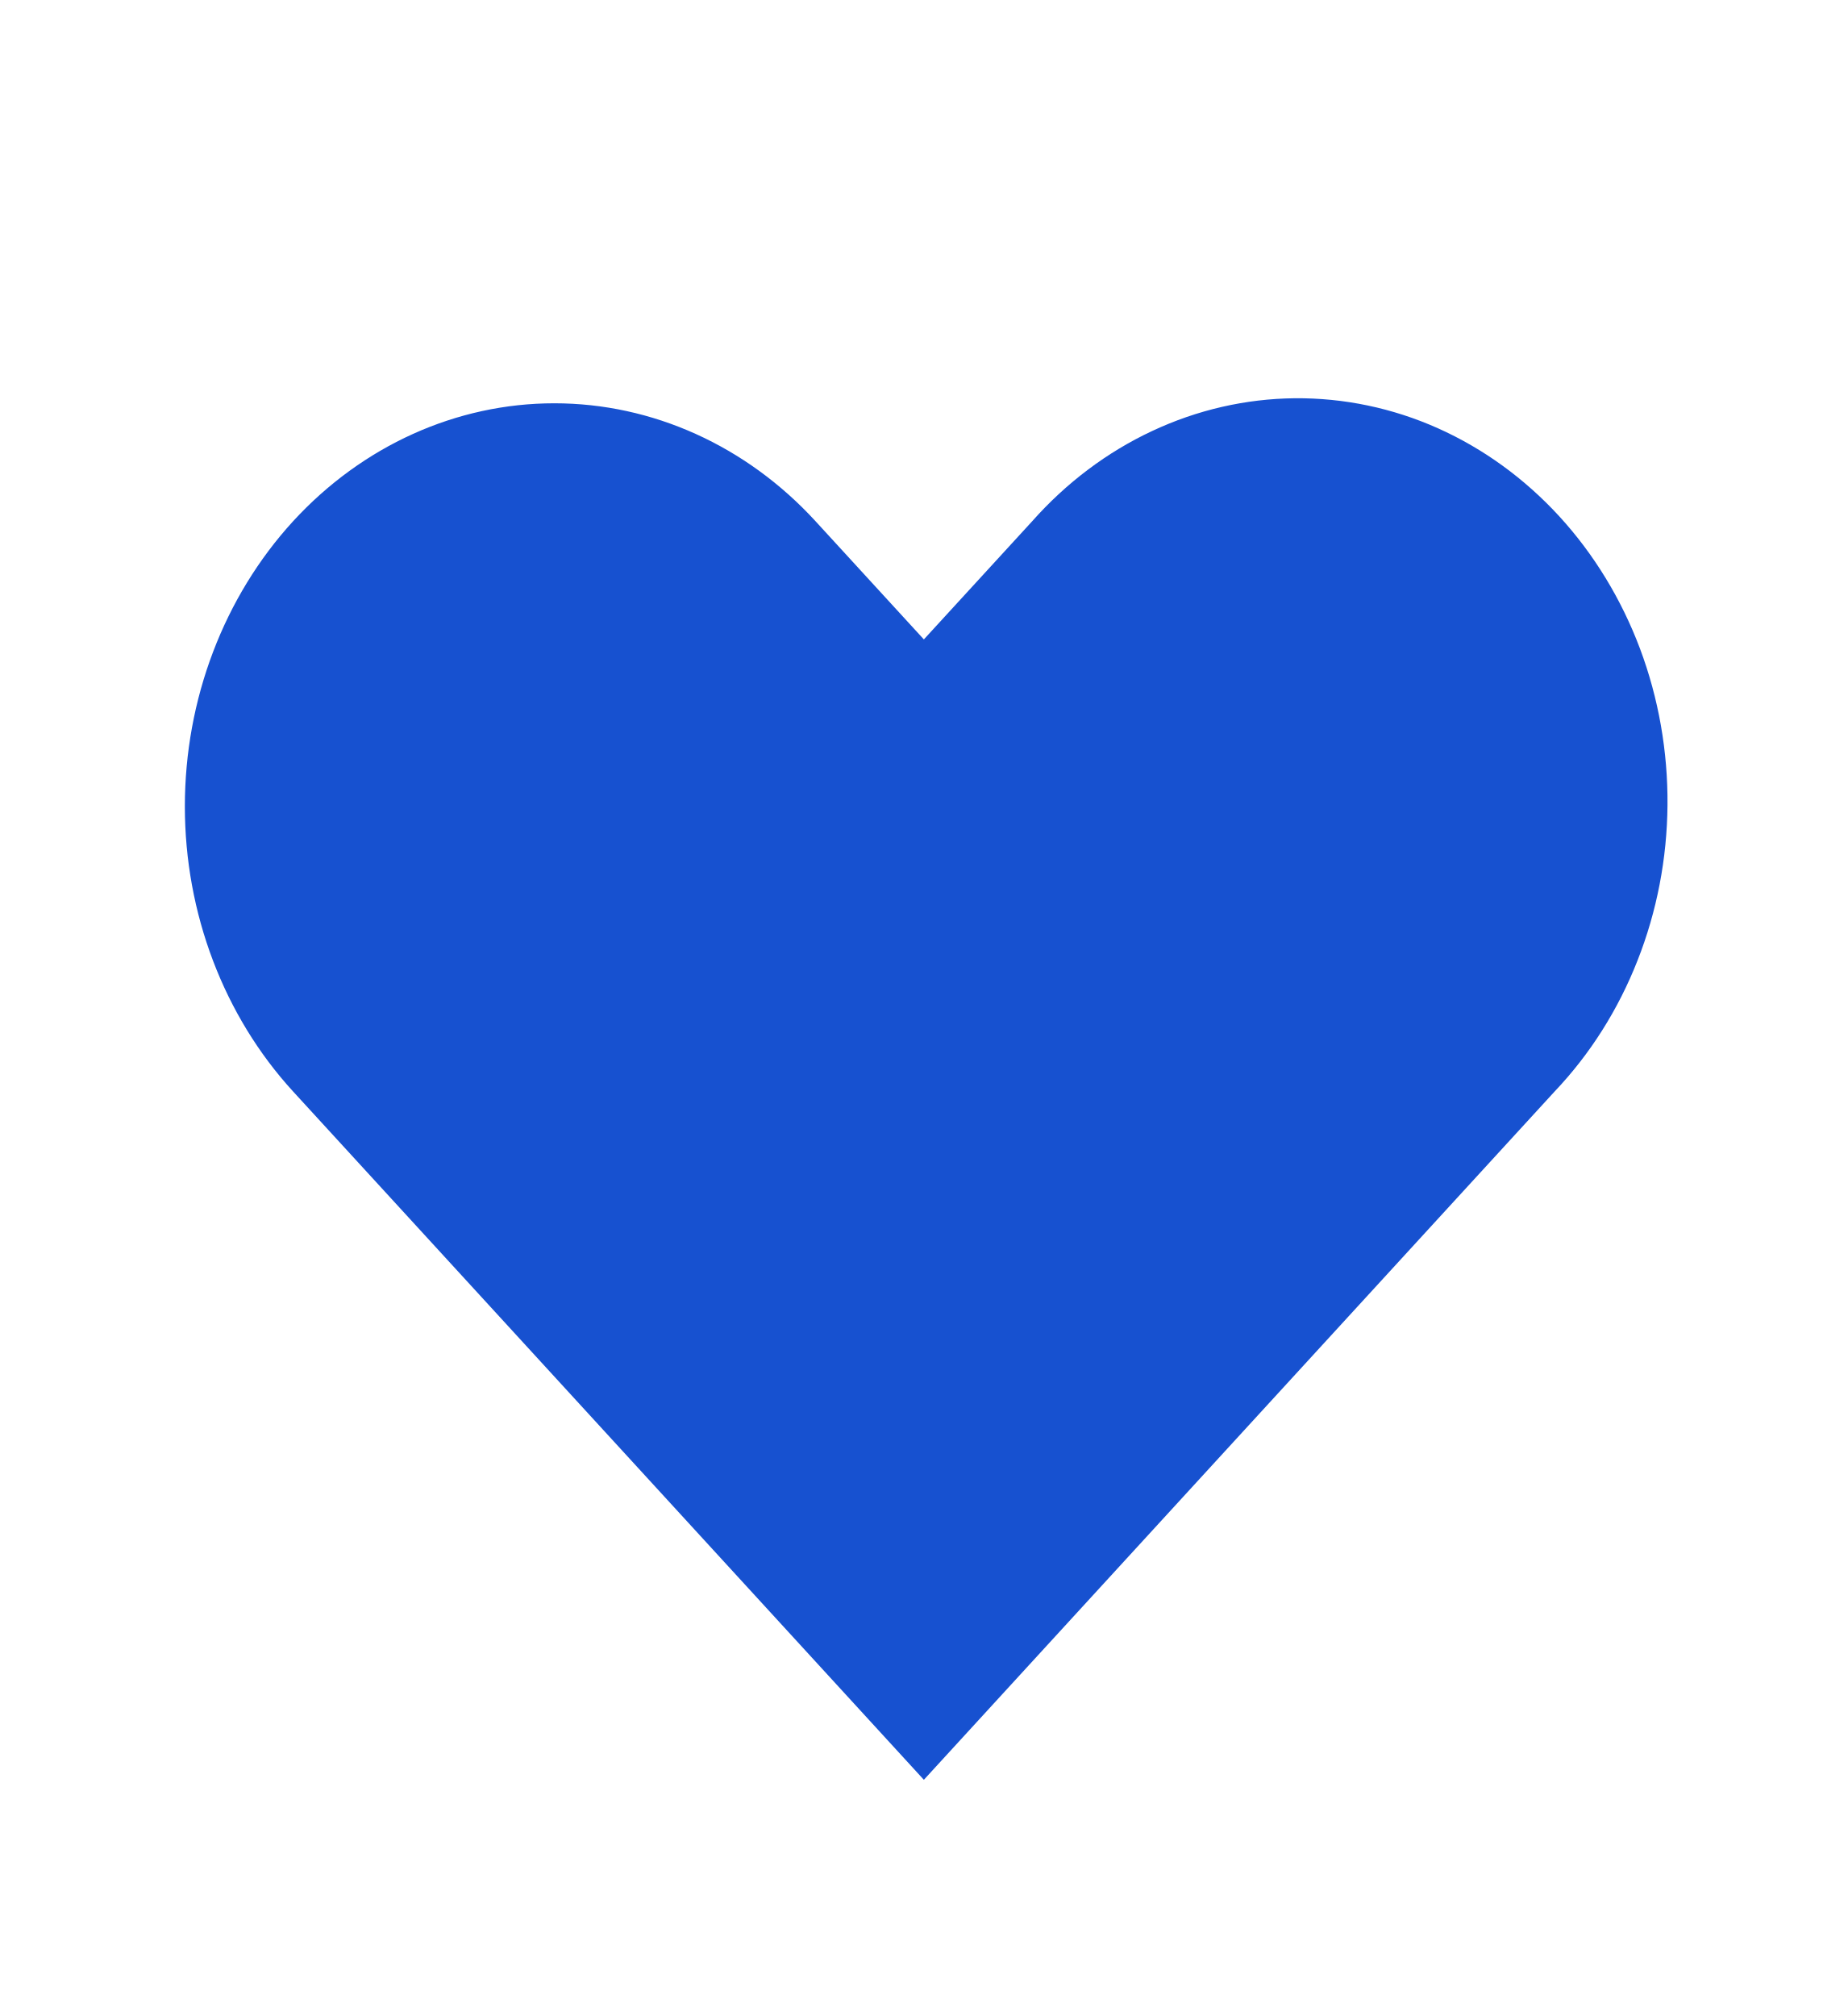
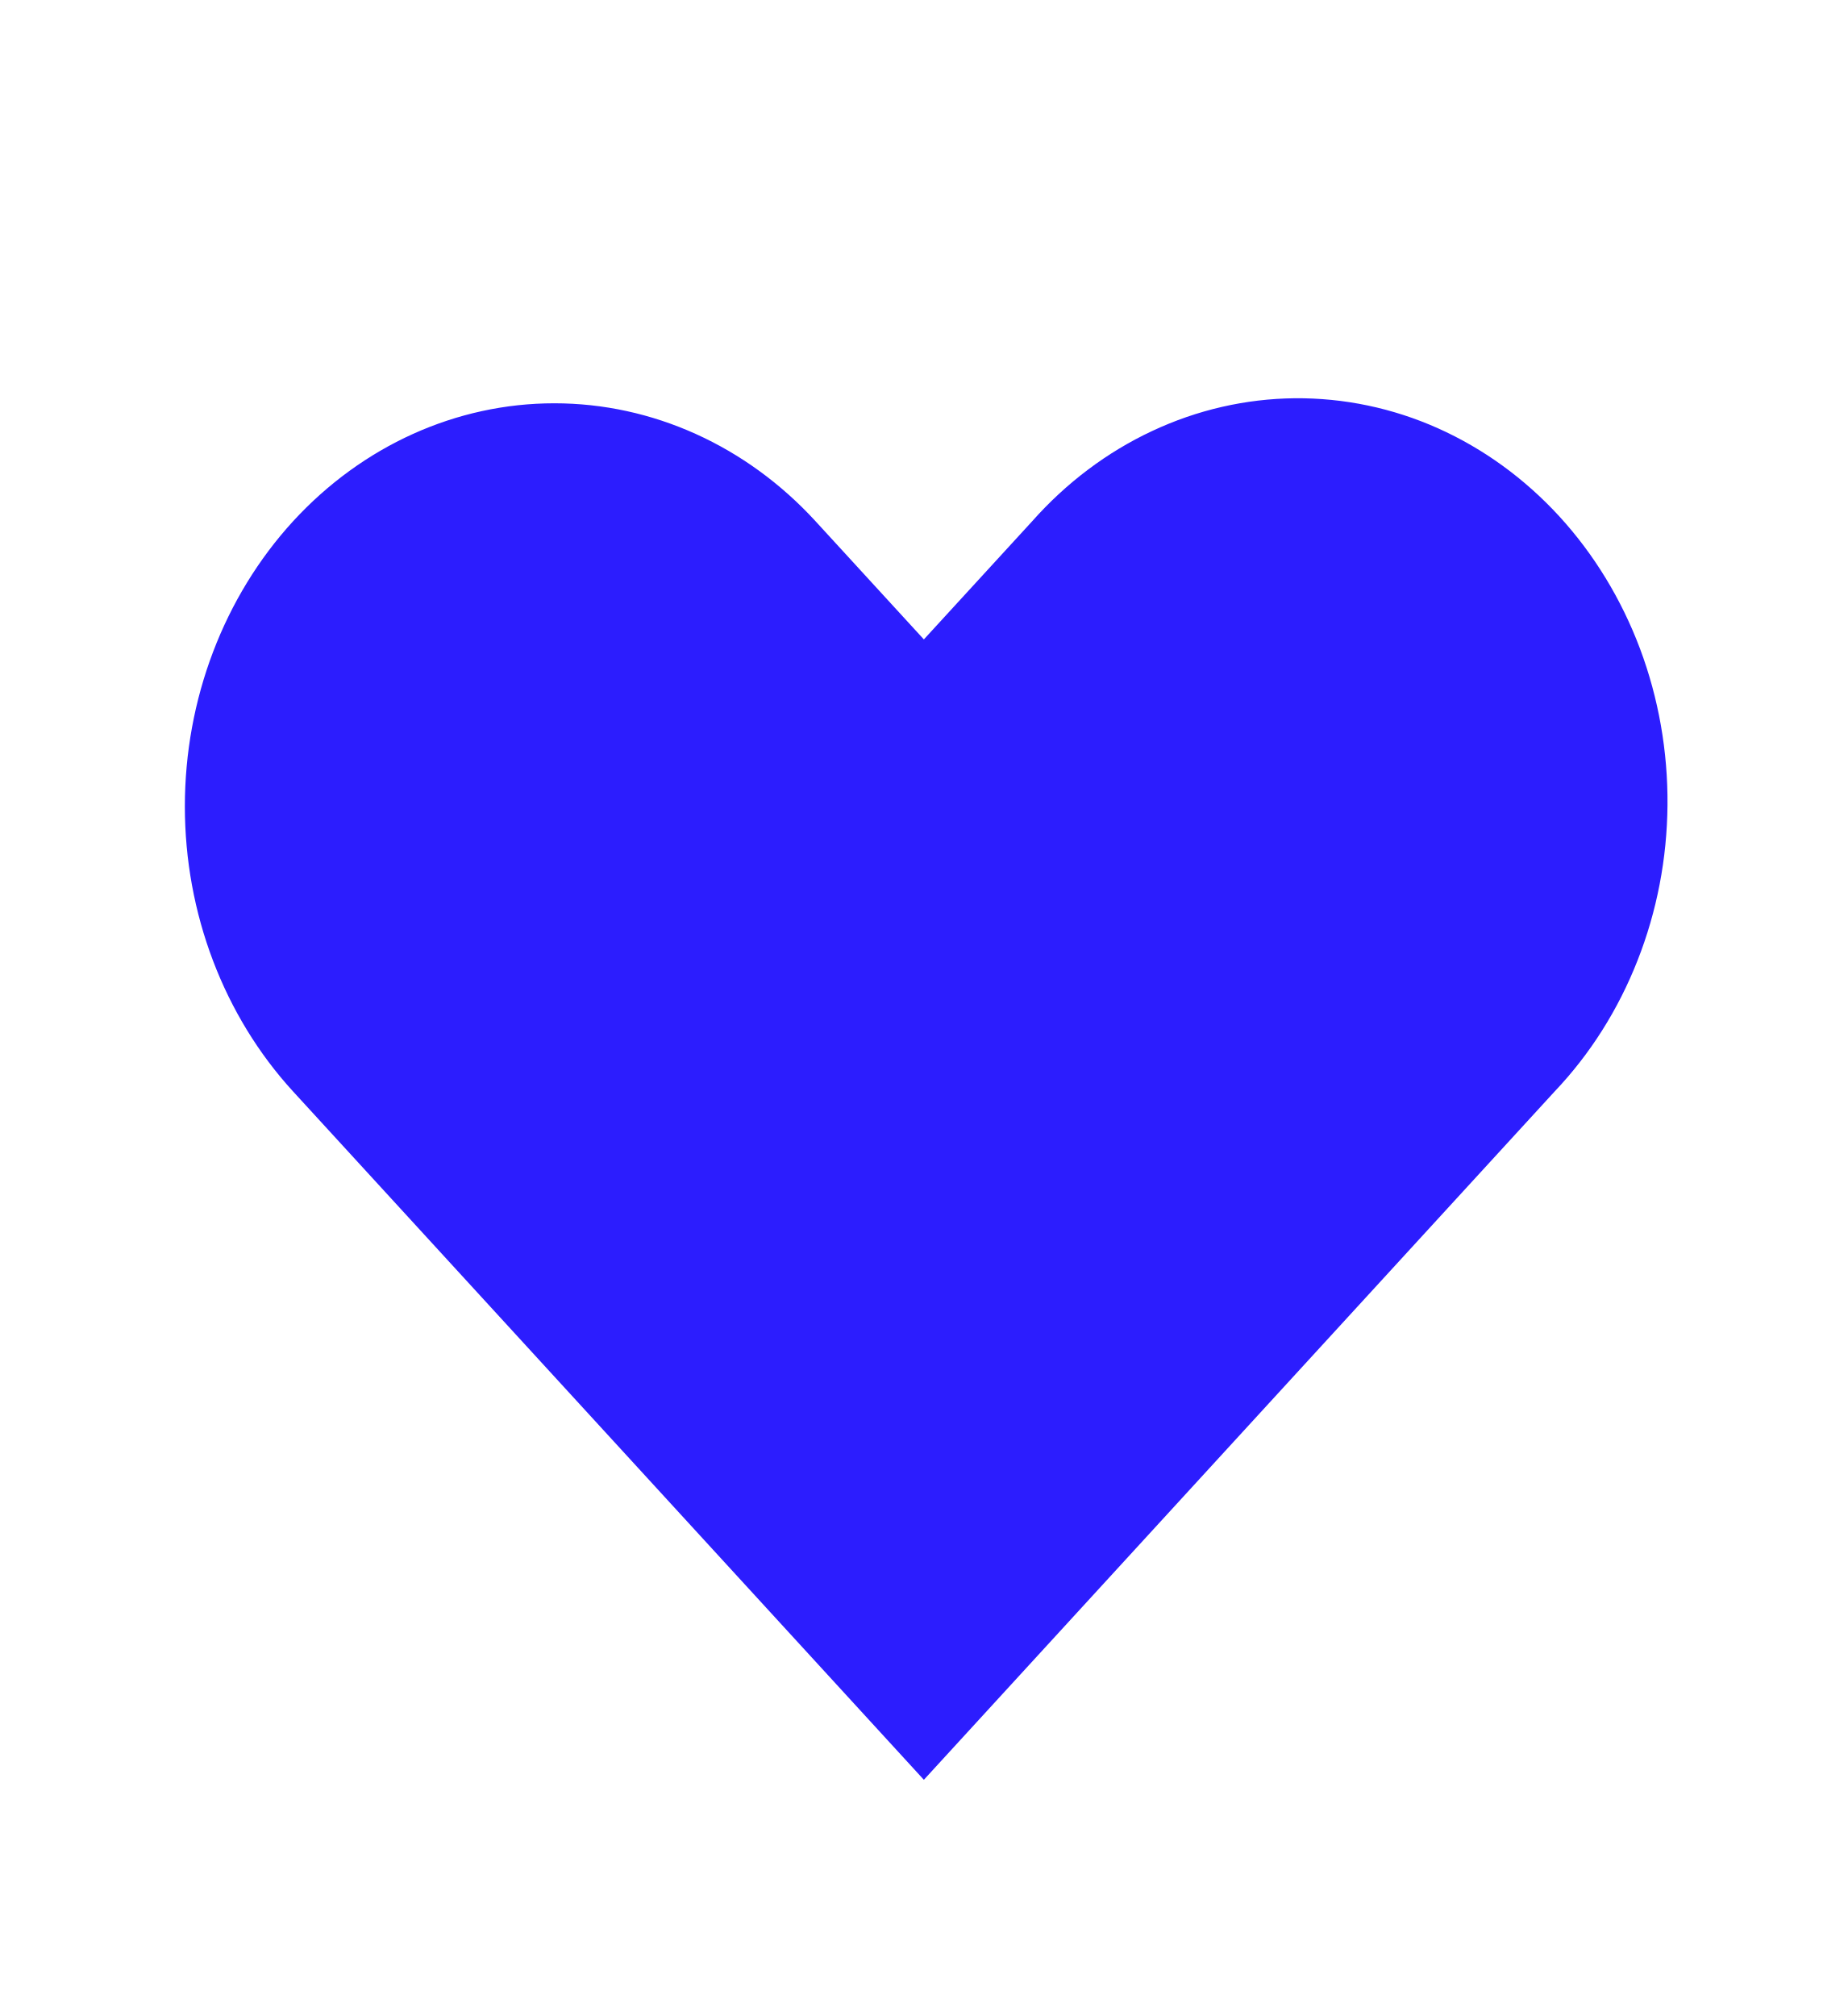
<svg xmlns="http://www.w3.org/2000/svg" width="22" height="24" viewBox="0 0 22 24" fill="none">
-   <path fill-rule="evenodd" clip-rule="evenodd" d="M3.489 6.206C4.315 5.306 5.434 4.801 6.6 4.801C7.767 4.801 8.886 5.306 9.711 6.206L11 7.612L12.289 6.206C12.695 5.748 13.181 5.382 13.718 5.131C14.255 4.879 14.832 4.747 15.416 4.741C16 4.736 16.58 4.857 17.12 5.098C17.661 5.34 18.152 5.696 18.566 6.147C18.979 6.598 19.305 7.133 19.527 7.723C19.748 8.313 19.859 8.945 19.854 9.583C19.849 10.22 19.728 10.85 19.497 11.435C19.267 12.021 18.931 12.551 18.511 12.993L11 21.188L3.489 12.993C2.665 12.093 2.201 10.873 2.201 9.6C2.201 8.327 2.665 7.106 3.489 6.206Z" fill="#1751D0" />
+   <path fill-rule="evenodd" clip-rule="evenodd" d="M3.489 6.206C4.315 5.306 5.434 4.801 6.6 4.801C7.767 4.801 8.886 5.306 9.711 6.206L11 7.612L12.289 6.206C12.695 5.748 13.181 5.382 13.718 5.131C14.255 4.879 14.832 4.747 15.416 4.741C16 4.736 16.58 4.857 17.12 5.098C17.661 5.34 18.152 5.696 18.566 6.147C18.979 6.598 19.305 7.133 19.527 7.723C19.748 8.313 19.859 8.945 19.854 9.583C19.849 10.22 19.728 10.85 19.497 11.435C19.267 12.021 18.931 12.551 18.511 12.993L11 21.188L3.489 12.993C2.665 12.093 2.201 10.873 2.201 9.6C2.201 8.327 2.665 7.106 3.489 6.206Z" fill="#2C1DFE" />
</svg>
